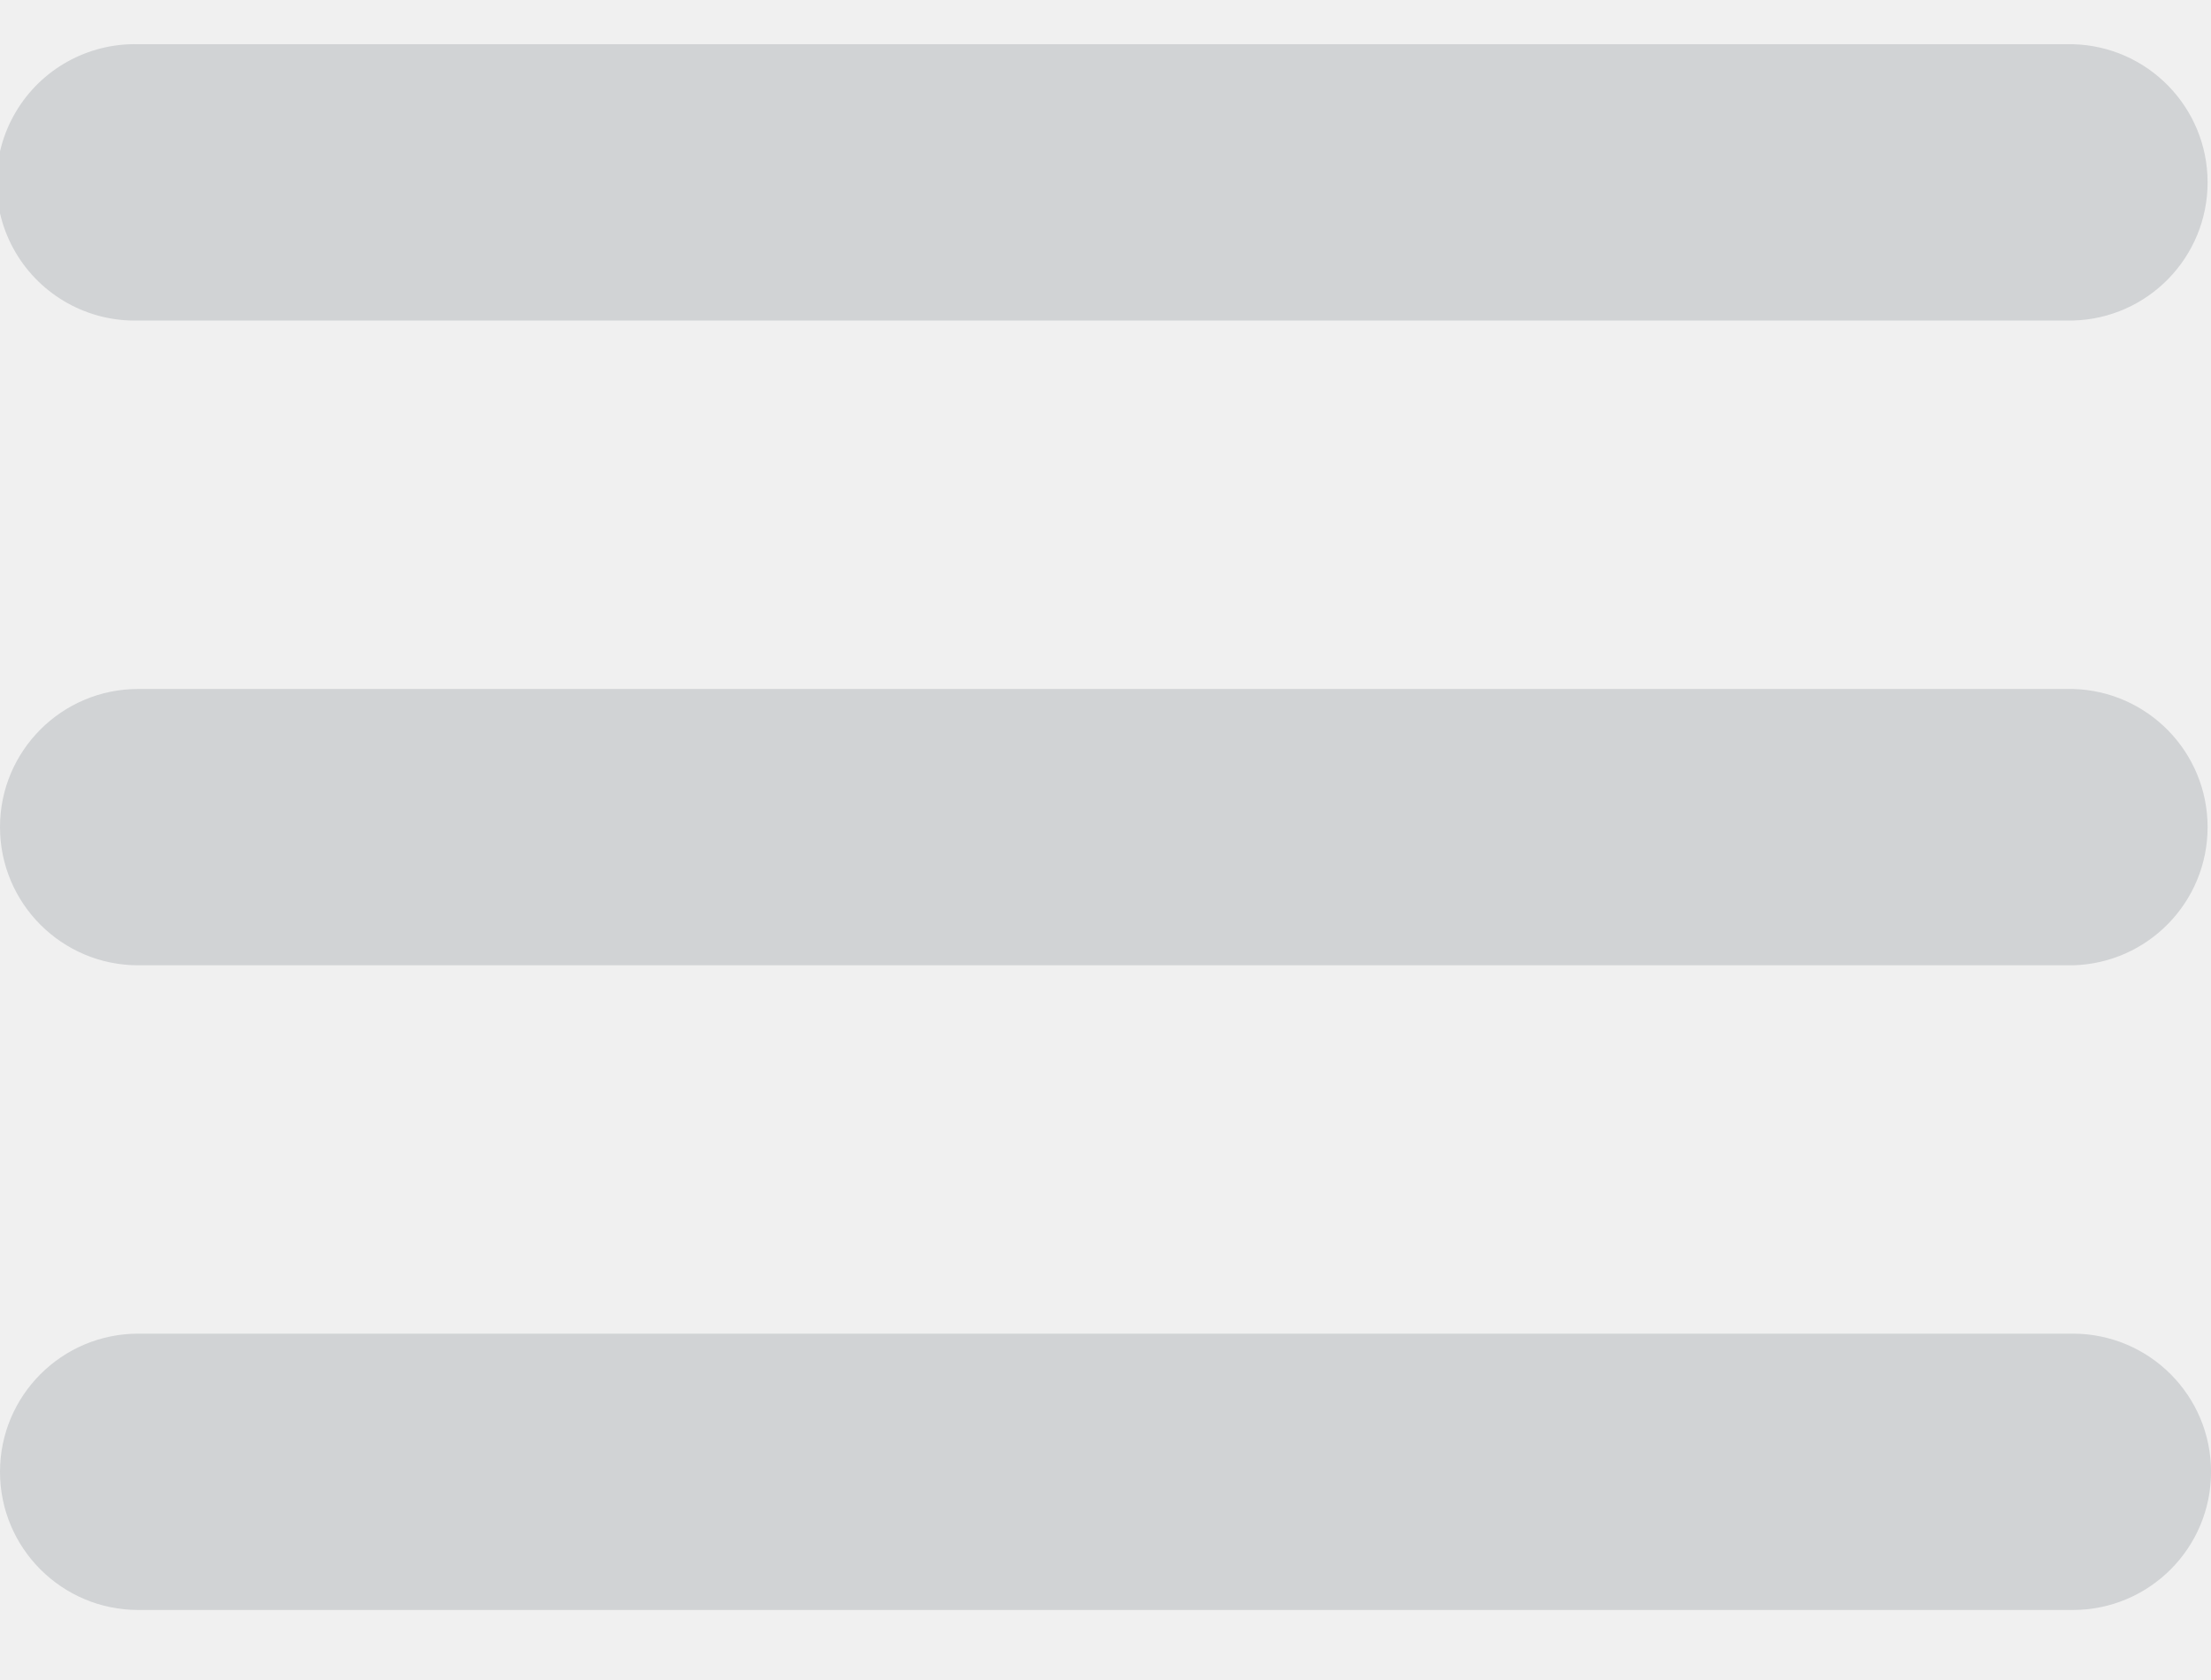
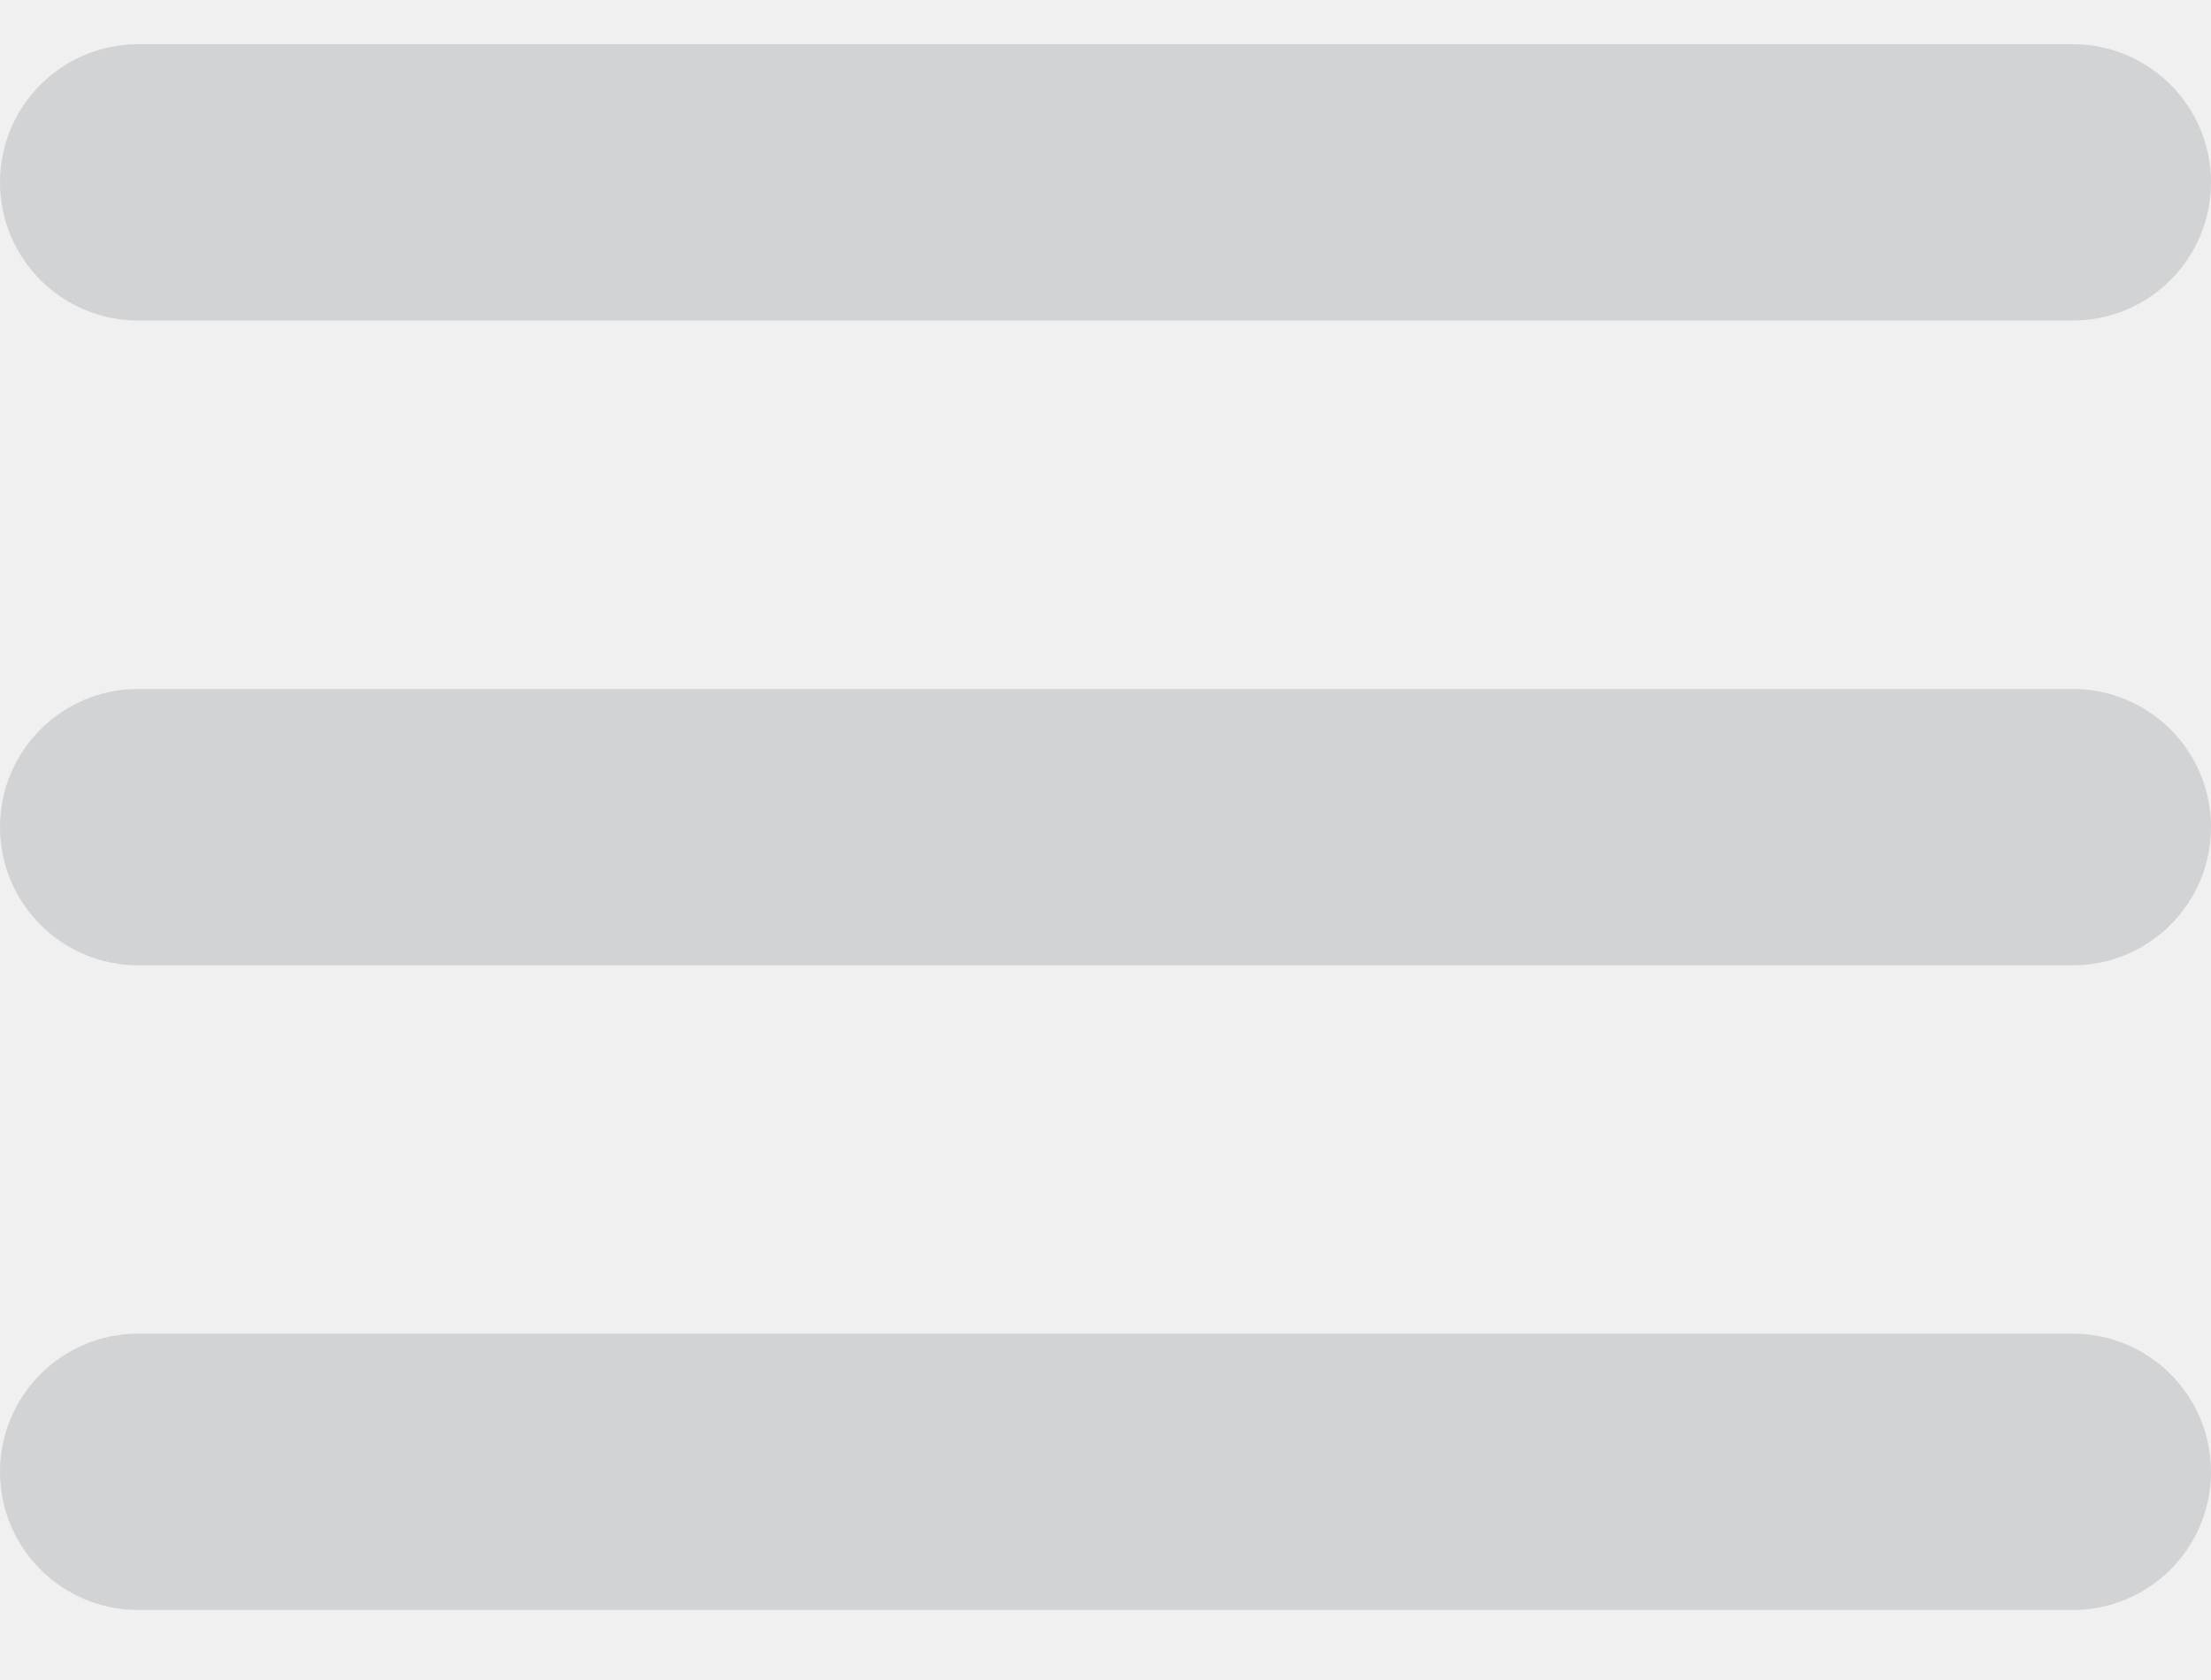
- <svg xmlns="http://www.w3.org/2000/svg" xmlns:xlink="http://www.w3.org/1999/xlink" width="25" height="19">
+ <svg xmlns="http://www.w3.org/2000/svg" xmlns:xlink="http://www.w3.org/1999/xlink" width="25px" height="19px" viewBox="0 0 25 19" version="1.1">
  <defs>
-     <path d="M1.563 3.5h21.875a1.563 1.563 0 010 3.125H1.563a1.563 1.563 0 110-3.125zM0 12.354c0-.863.7-1.562 1.563-1.562h21.875a1.563 1.563 0 010 3.125H1.563C.7 13.917 0 13.217 0 12.354zm0 7.292c0-.863.7-1.563 1.563-1.563h21.875a1.562 1.562 0 010 3.125H1.563C.7 21.208 0 20.508 0 19.646z" id="a" />
+     <path d="M1.562,3.5 L23.438,3.5 L23.438,3.5 C24.3,3.5 25,4.2 25,5.062 L25,5.062 L25,5.062 C25,5.925 24.3,6.625 23.438,6.625 L1.562,6.625 L1.562,6.625 C0.7,6.625 1.05680274e-16,5.925 0,5.062 L0,5.062 L0,5.062 C-1.05680274e-16,4.2 0.7,3.5 1.562,3.5 Z M0,12.354 L0,12.354 L0,12.354 C-1.05680274e-16,11.491 0.7,10.792 1.562,10.792 L23.438,10.792 L23.438,10.792 C24.3,10.792 25,11.491 25,12.354 L25,12.354 L25,12.354 C25,13.217 24.3,13.917 23.438,13.917 L1.562,13.917 L1.562,13.917 C0.7,13.917 1.05680274e-16,13.217 0,12.354 Z M0,19.646 L0,19.646 L0,19.646 C-1.05680274e-16,18.783 0.7,18.083 1.562,18.083 L23.438,18.083 L23.438,18.083 C24.3,18.083 25,18.783 25,19.646 L25,19.646 L25,19.646 C25,20.509 24.3,21.208 23.438,21.208 L1.562,21.208 L1.562,21.208 C0.7,21.208 1.05680274e-16,20.509 0,19.646 Z" id="path-1" />
  </defs>
-   <use fill="#D1D3D5" xlink:href="#a" transform="translate(0 -3)" fill-rule="evenodd" />
+   <g id="Symbols" stroke="none" stroke-width="1" fill="none" fill-rule="evenodd">
+     <g id="_Settings/Elements/Icon/Map/Menu" transform="translate(0, -3)">
+       <mask id="mask-2" fill="white">
+         <use xlink:href="#path-1" />
+       </mask>
+       <use id="icon-menu" fill="#D1D3D5" xlink:href="#path-1" />
+     </g>
+   </g>
</svg>
